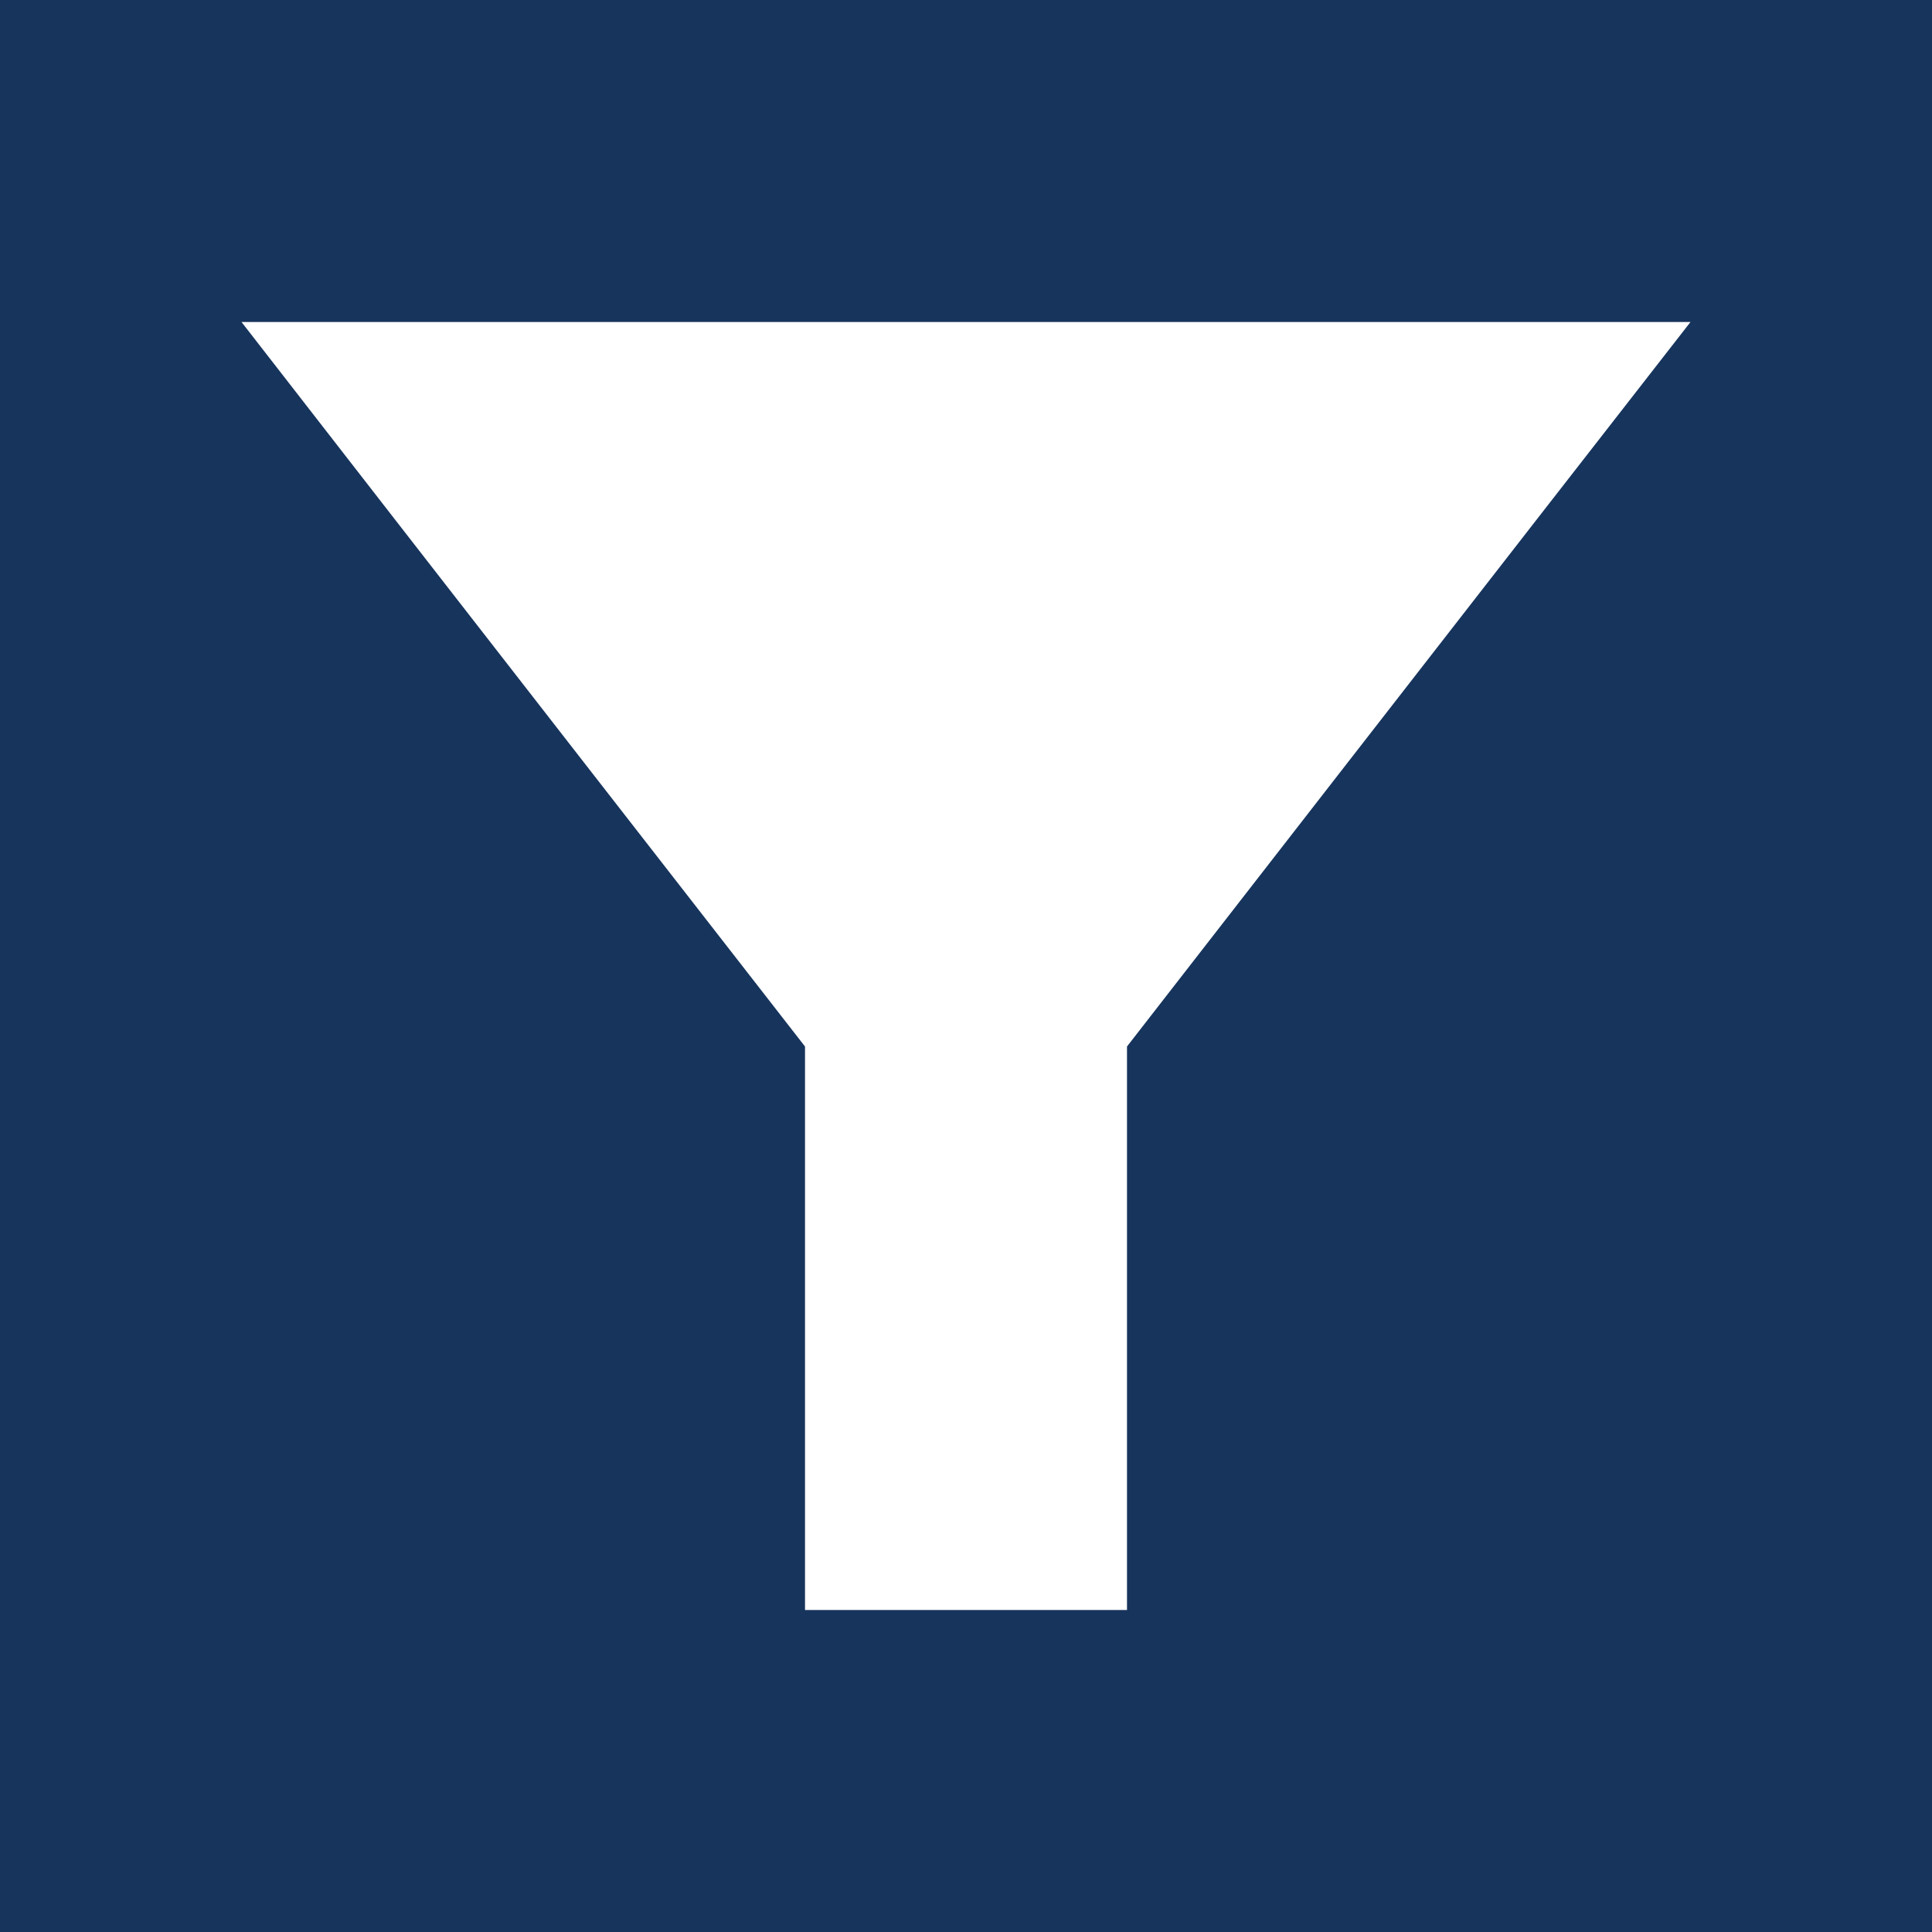
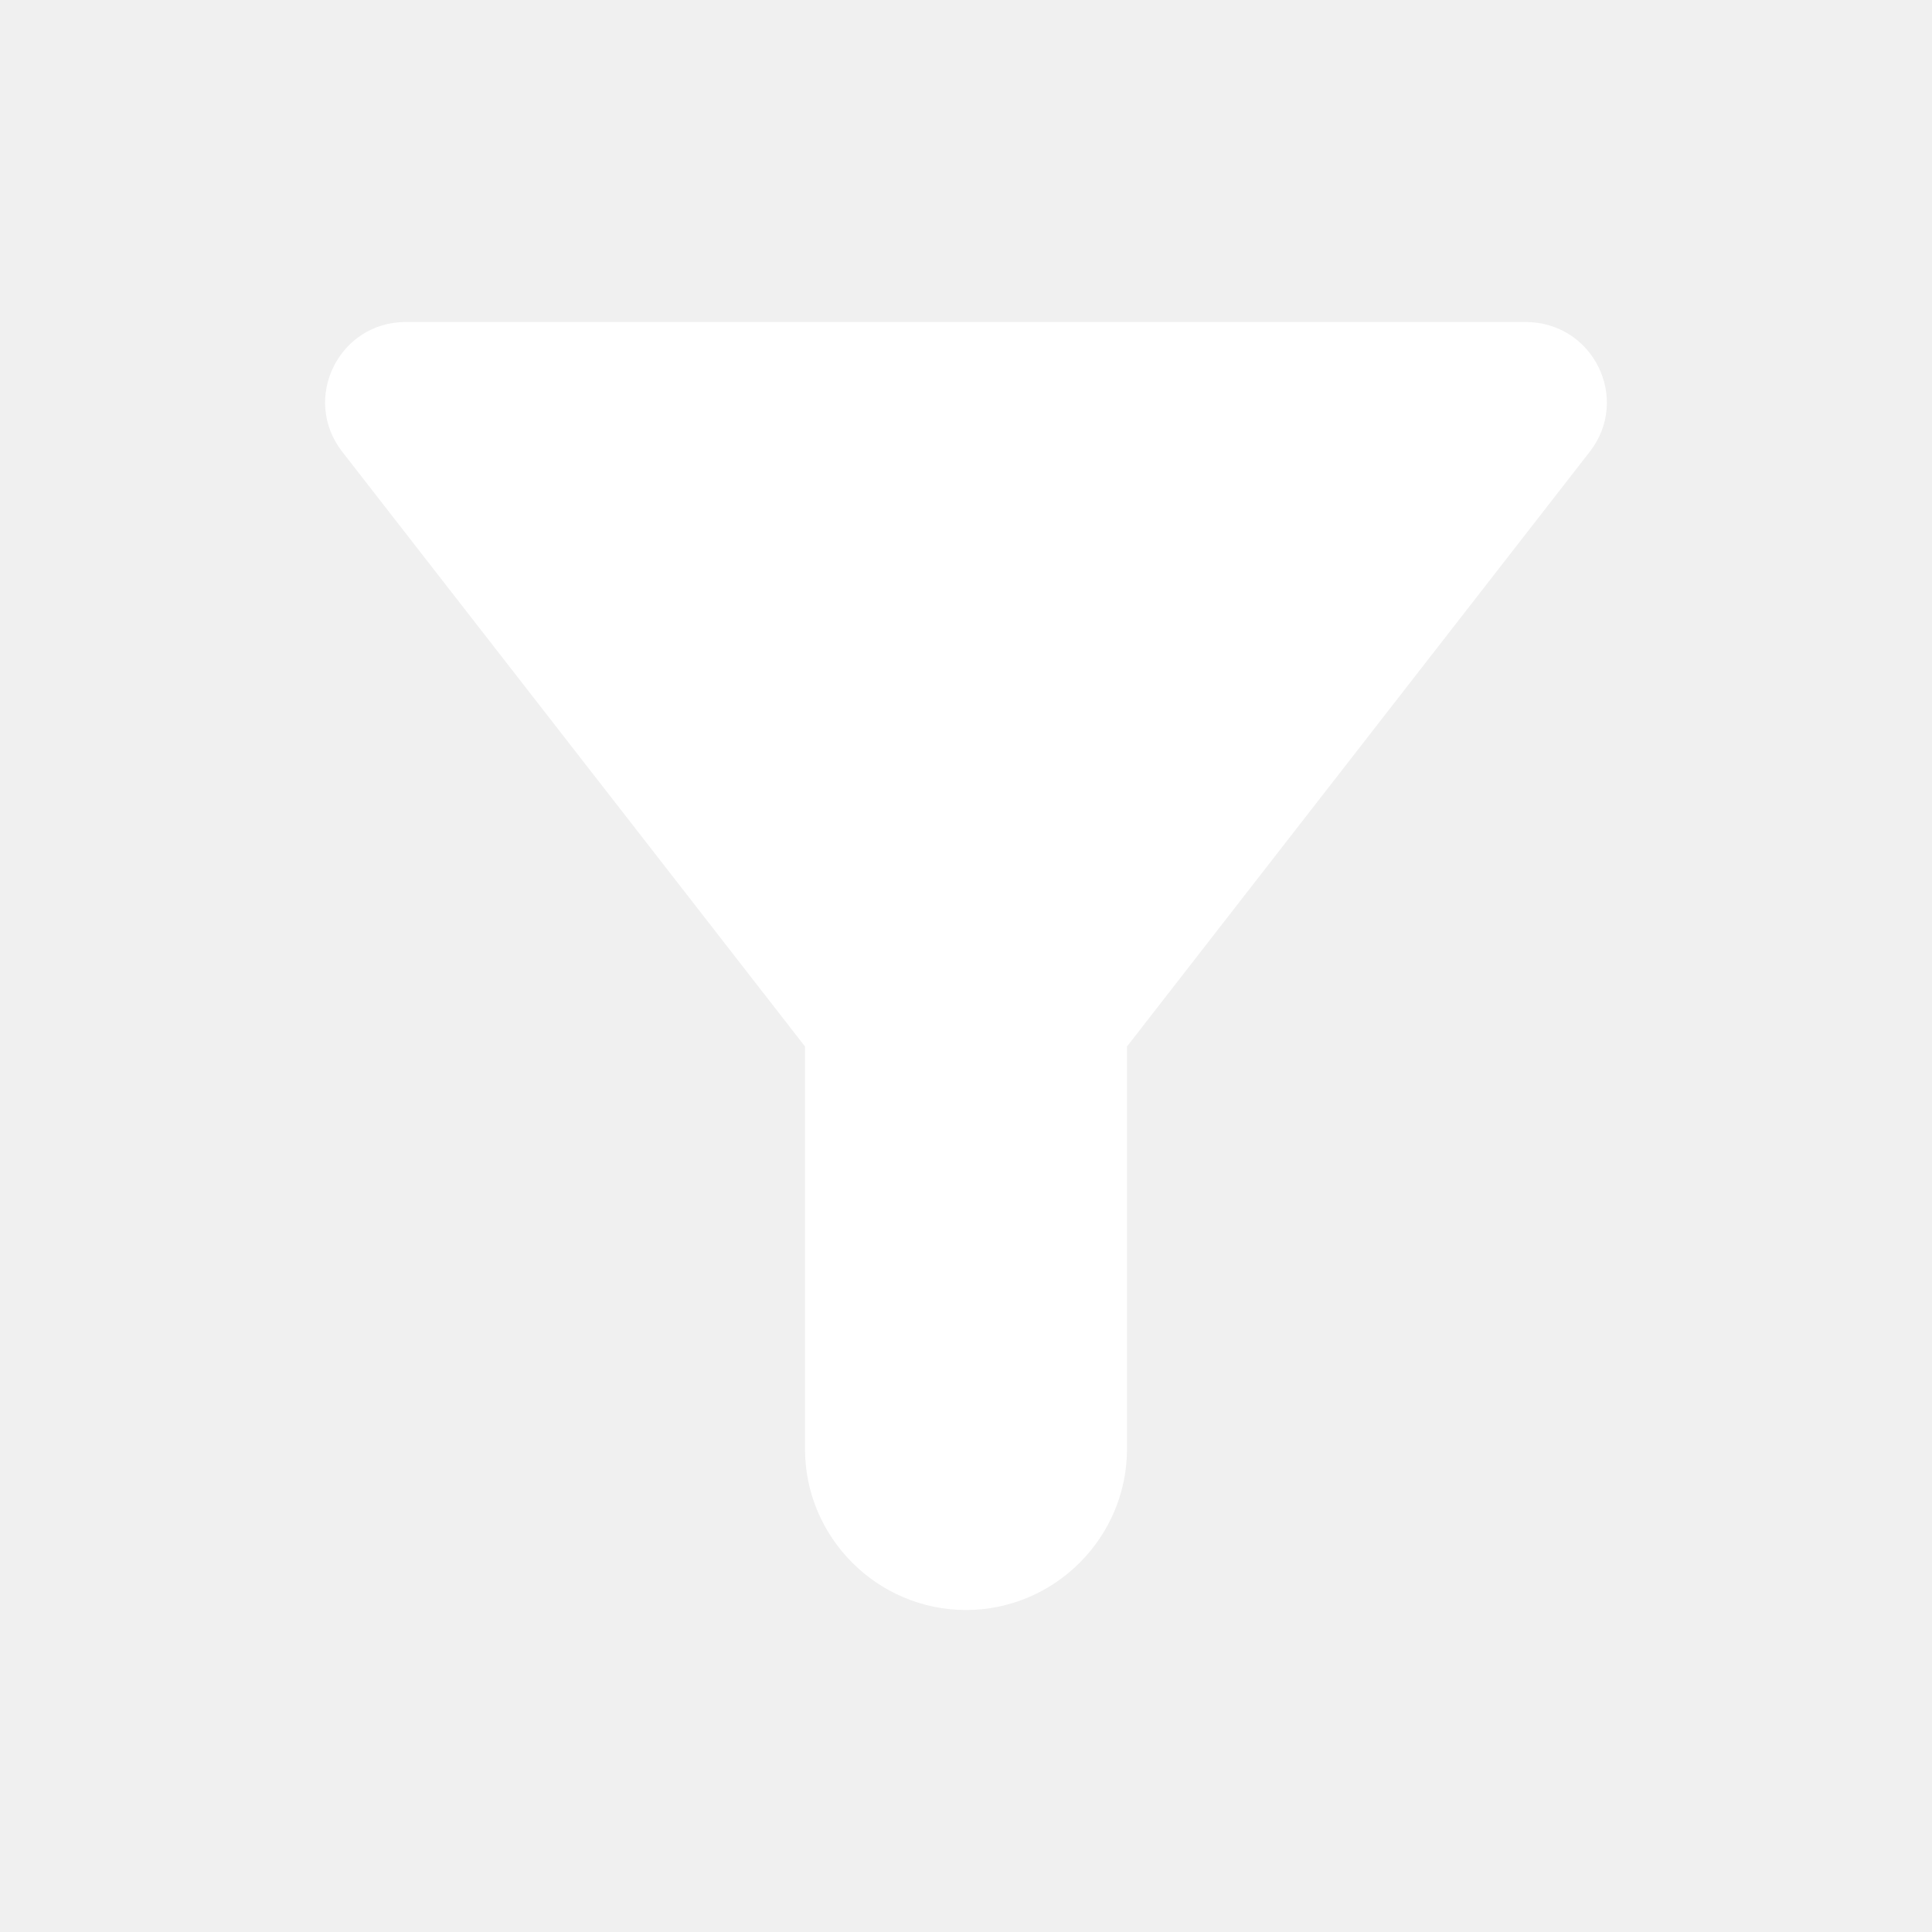
- <svg xmlns="http://www.w3.org/2000/svg" height="50" viewBox="0 0 24 24" width="50" fill="black">
+ <svg xmlns="http://www.w3.org/2000/svg" enable-background="new 0 0 24 24" height="50" viewBox="0 0 24 24" width="50" fill="white">
  <g>
    <path d="M0,0h24 M24,24H0" fill="none" />
-     <path d="M0,0h24v24H0V0z" fill="#16345C" />
-     <path d="M3,4c2.01,2.59,7,9,7,9v7h4v-7c0,0,4.98-6.41,7-9H3z" fill="white" />
+     <path d="M4.25,5.61C6.57,8.59,10,13,10,13v5c0,1.1,0.9,2,2,2h0c1.1,0,2-0.9,2-2v-5c0,0,3.43-4.41,5.75-7.39 C20.26,4.95,19.79,4,18.95,4H5.04C4.21,4,3.74,4.95,4.25,5.61z" />
+     <path d="M0,0h24v24H0V0z" fill="none" />
  </g>
</svg>
